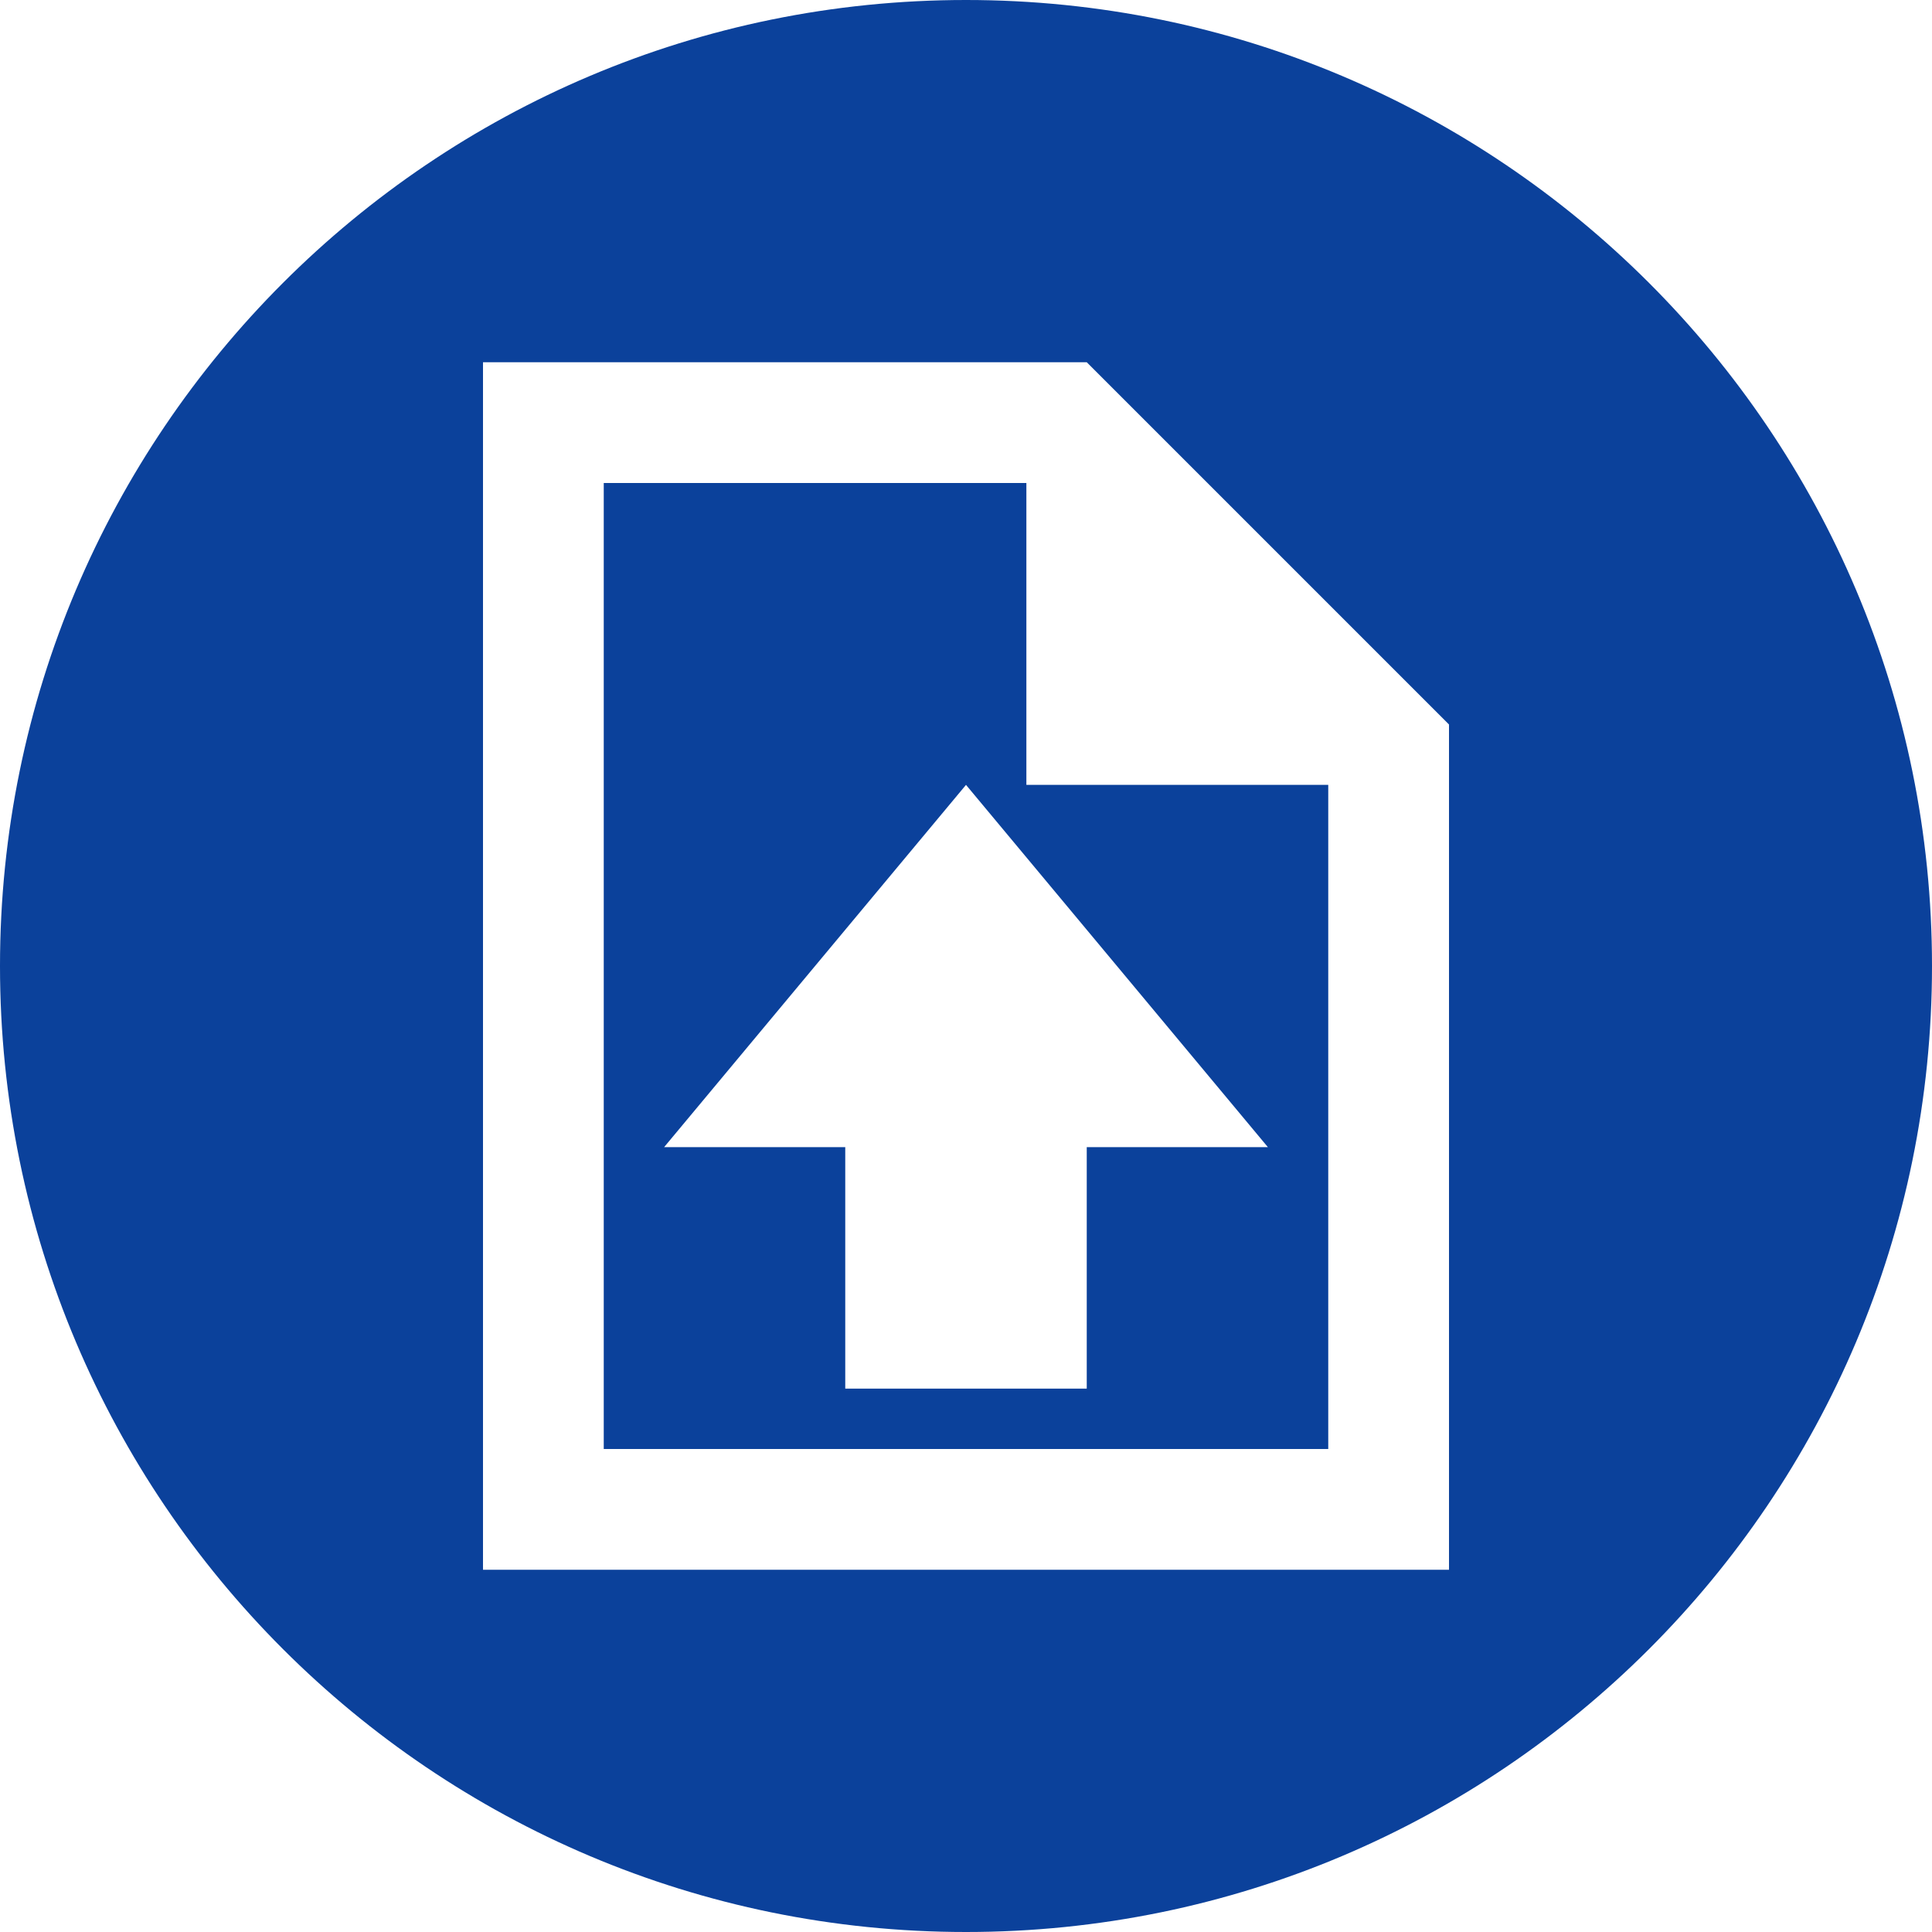
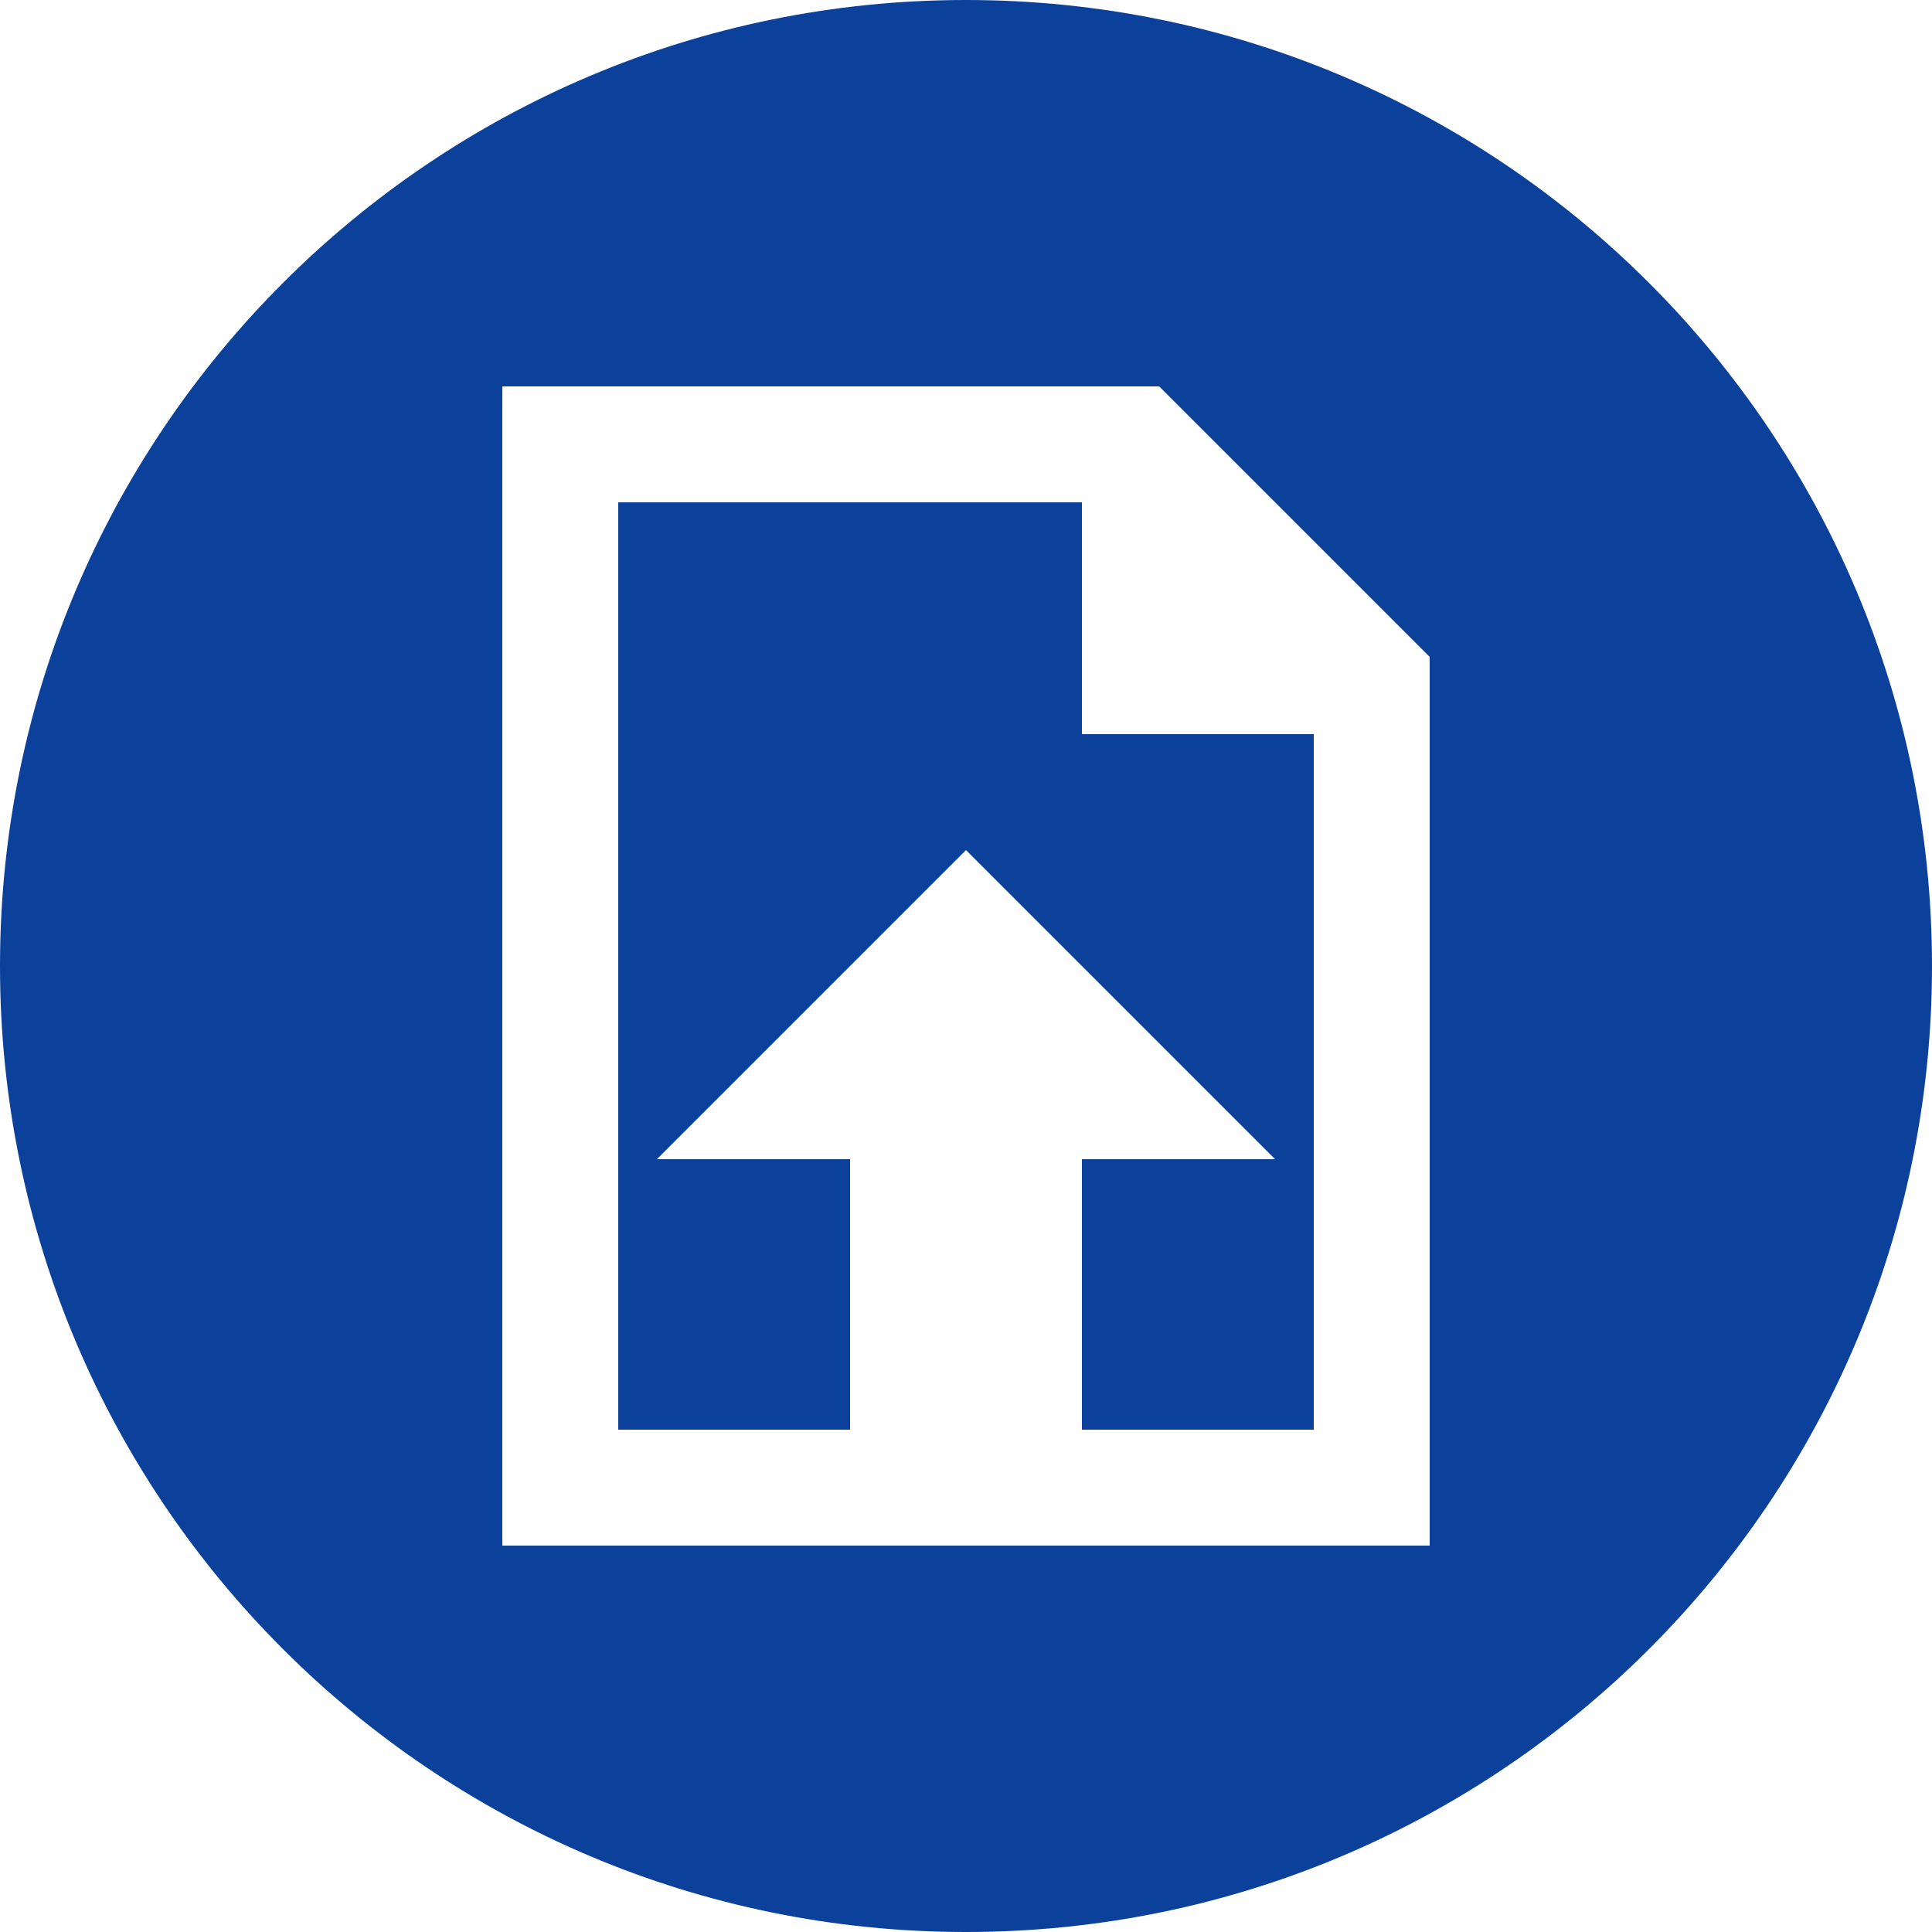
- <svg xmlns="http://www.w3.org/2000/svg" width="32" height="32" viewBox="0 0 32 32">
+ <svg xmlns="http://www.w3.org/2000/svg" width="50" height="50" viewBox="0 0 50 50">
  <path fill="none" d="M0 0h24v24H0V0z" />
-   <path fill="#0b419b" d="M 16 0 A 16 16 0 0 0 0 16 A 16 16 0 0 0 16 32 A 16 16 0 0 0 32 16 A 16 16 0 0 0 16 0 z M 8 6 L 18 6 L 24 12 L 24 26 L 8 26 L 8 6 z M 10 8 L 10 24 L 22 24 L 22 13 L 17 13 L 17 8 L 10 8 z M 16 13 L 21 19 L 18 19 L 18 23 L 14 23 L 14 19 L 11 19 L 16 13 z " />
+   <path fill="#0b419b" d="M 25,0 C 11.193,0 0,11.193 0,25 0,38.807 11.193,50 25,50 38.807,50 50,38.807 50,25 50,11.193 38.807,0 25,0 Z M 13,10 h 17 l 7,7 V 40 H 13 Z M 16,13 v 24 h 18 v -18 H 28 V 13 Z m 9,9 8,8 h -5 v 7 h -6 v -7 h -5 z" />
</svg>
